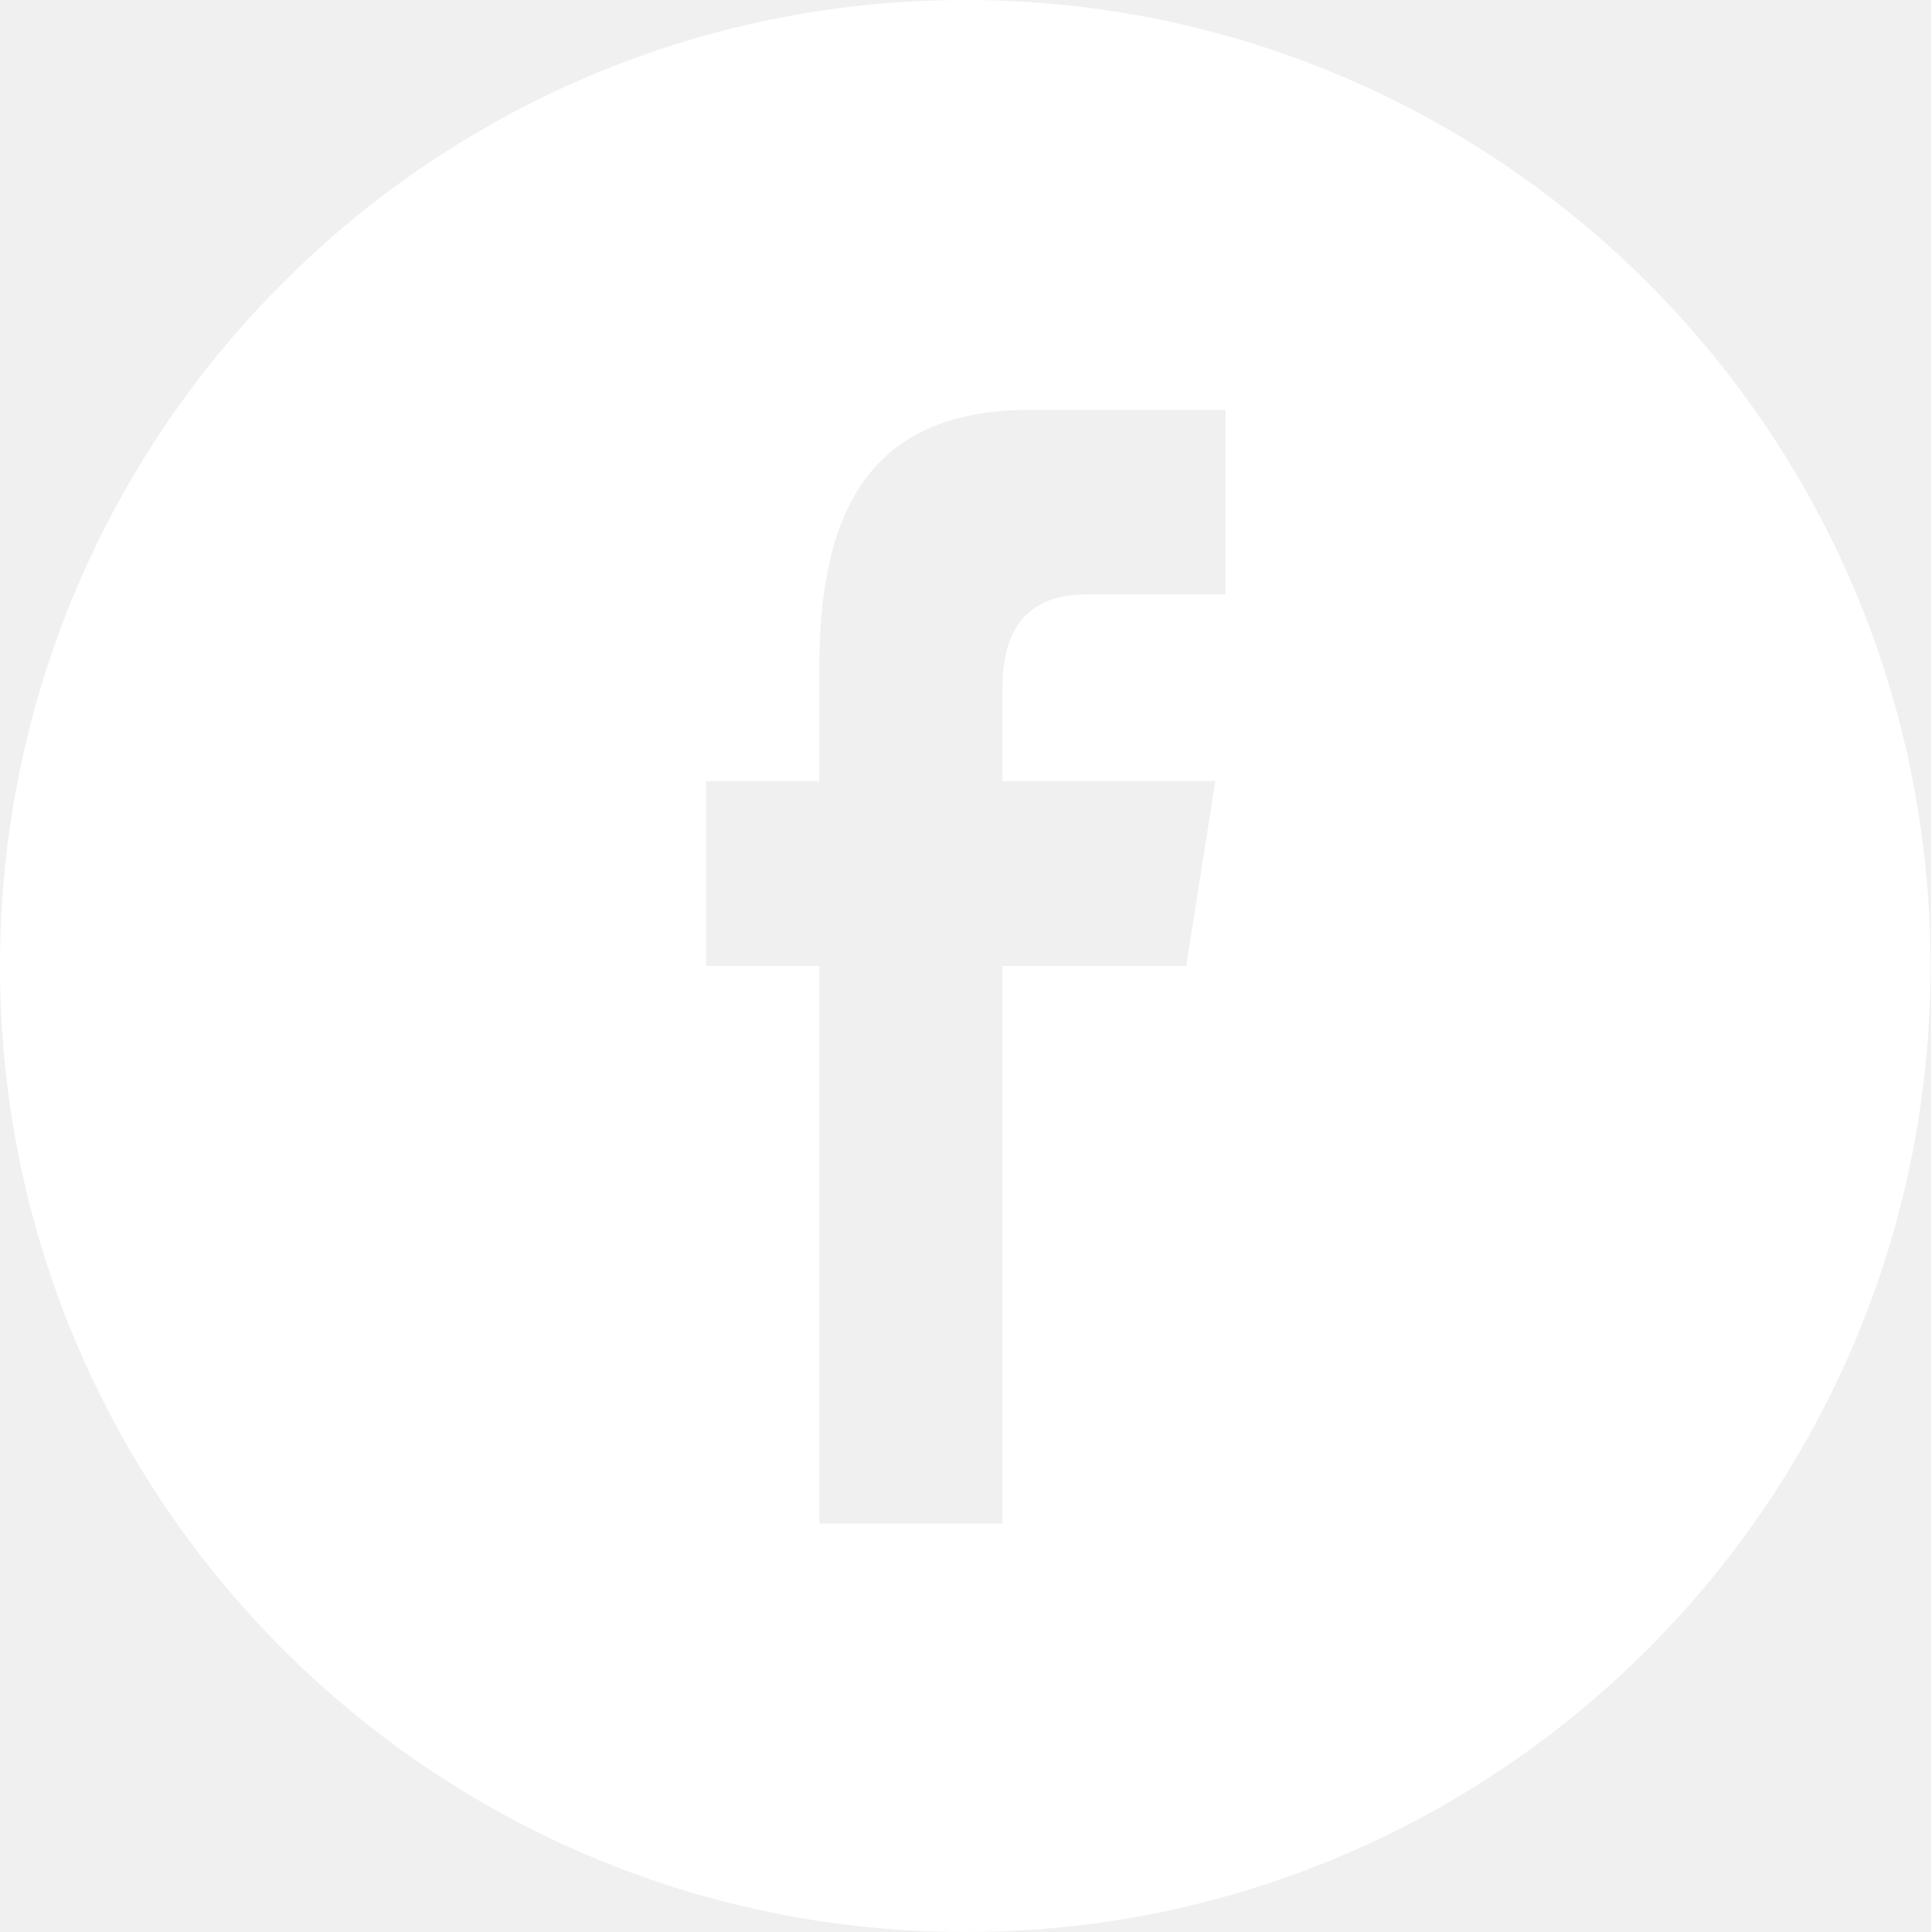
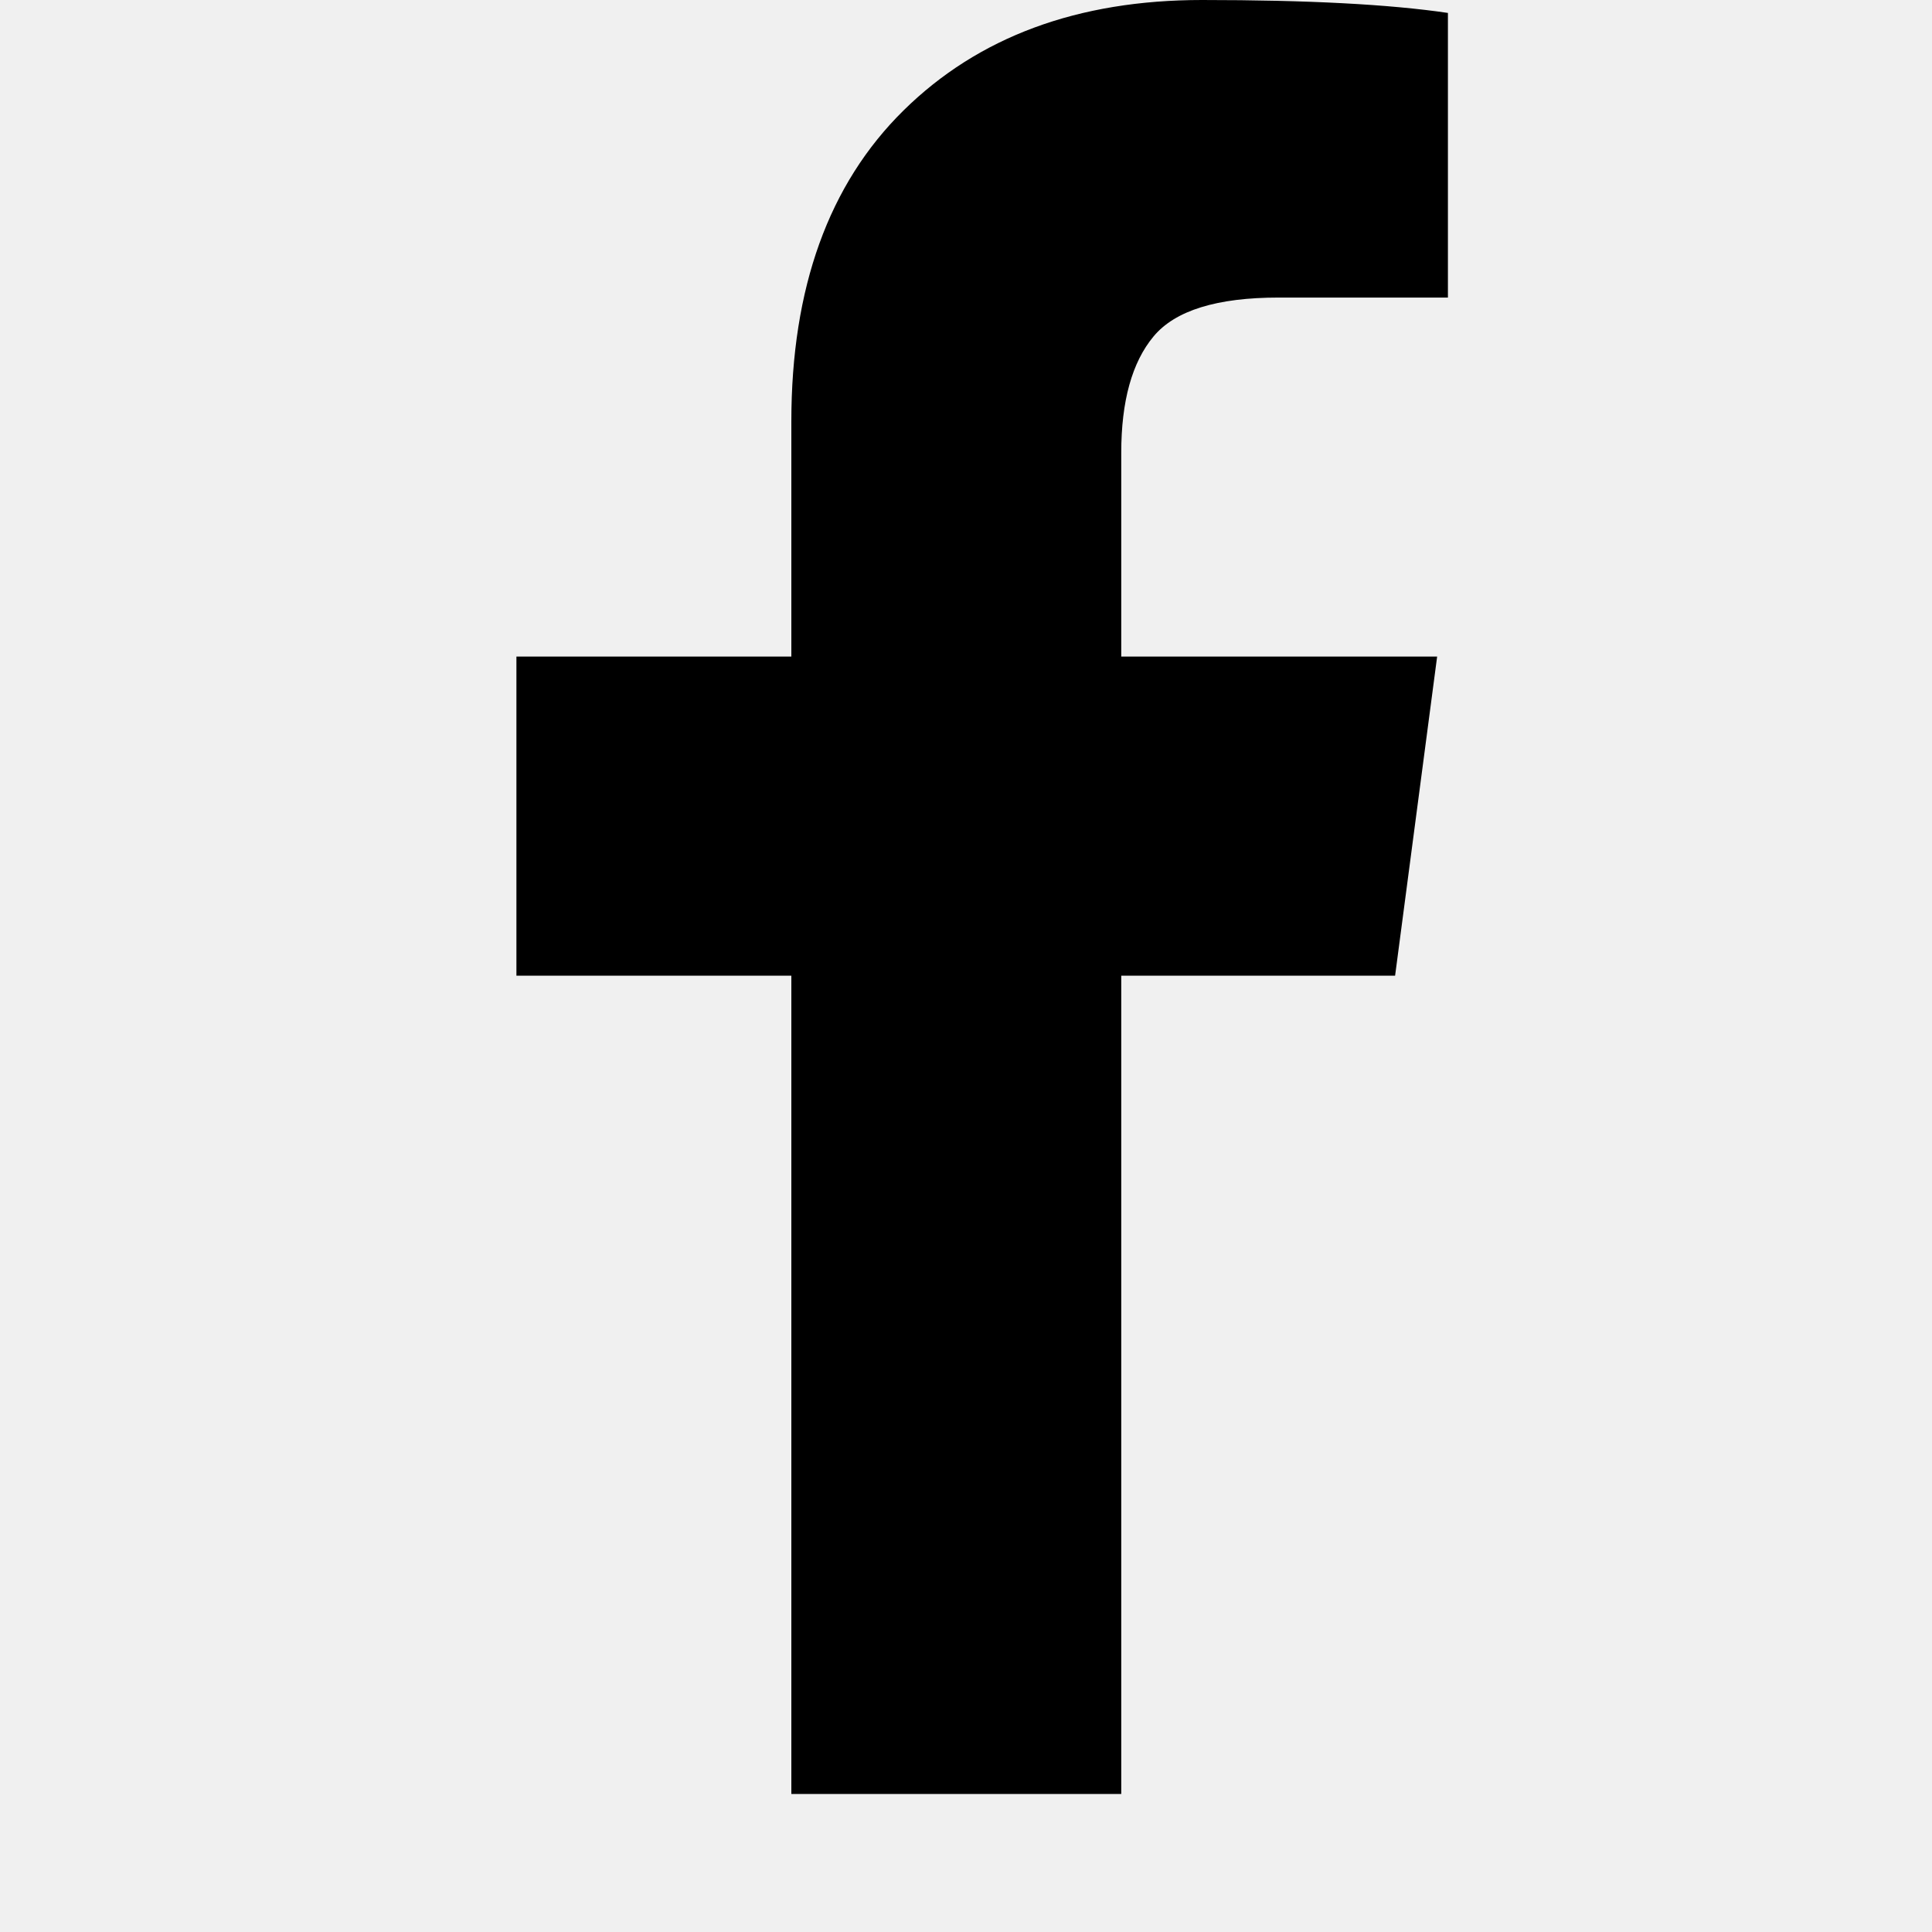
- <svg xmlns="http://www.w3.org/2000/svg" fill="none" version="1.1" width="33.979" height="34" viewBox="0 0 33.979 34">
-   <defs>
-     <clipPath id="master_svg0_302_10512">
-       <rect x="0" y="0" width="33.979" height="34" rx="0" />
-     </clipPath>
-   </defs>
-   <g clip-path="url(#master_svg0_302_10512)">
-     <g>
-       <path d="M33.978,17C33.978,7.611,26.372,0,16.989,0C7.607,0,0,7.611,0,17C0,26.389,7.607,34,16.989,34C26.372,34,33.978,26.389,33.978,17ZM12.427,17L12.427,13.747L14.419,13.747L14.419,11.78C14.419,9.126,15.212,7.214,18.115,7.214L21.569,7.214L21.569,10.46L19.138,10.46C17.919,10.46,17.643,11.27,17.643,12.118L17.643,13.747L21.39,13.747L20.878,17L17.643,17L17.643,26.812L14.419,26.812L14.419,17L12.427,17Z" fill="#FFFFFF" fill-opacity="1" />
-     </g>
-   </g>
+ <svg xmlns="http://www.w3.org/2000/svg" class="icon" width="200px" height="200.00px" viewBox="0 0 1024 1024" version="1.1">
+   <path d="M767.429 6.857v150.857H677.714q-49.143 0-66.286 20.571t-17.143 61.714v108h167.429l-22.286 169.143H594.286v433.714H419.429V517.143H273.714V348h145.714V223.429q0-106.286 59.429-164.857T637.143 0q84 0 130.286 6.857z" fill="#000000" />
</svg>
